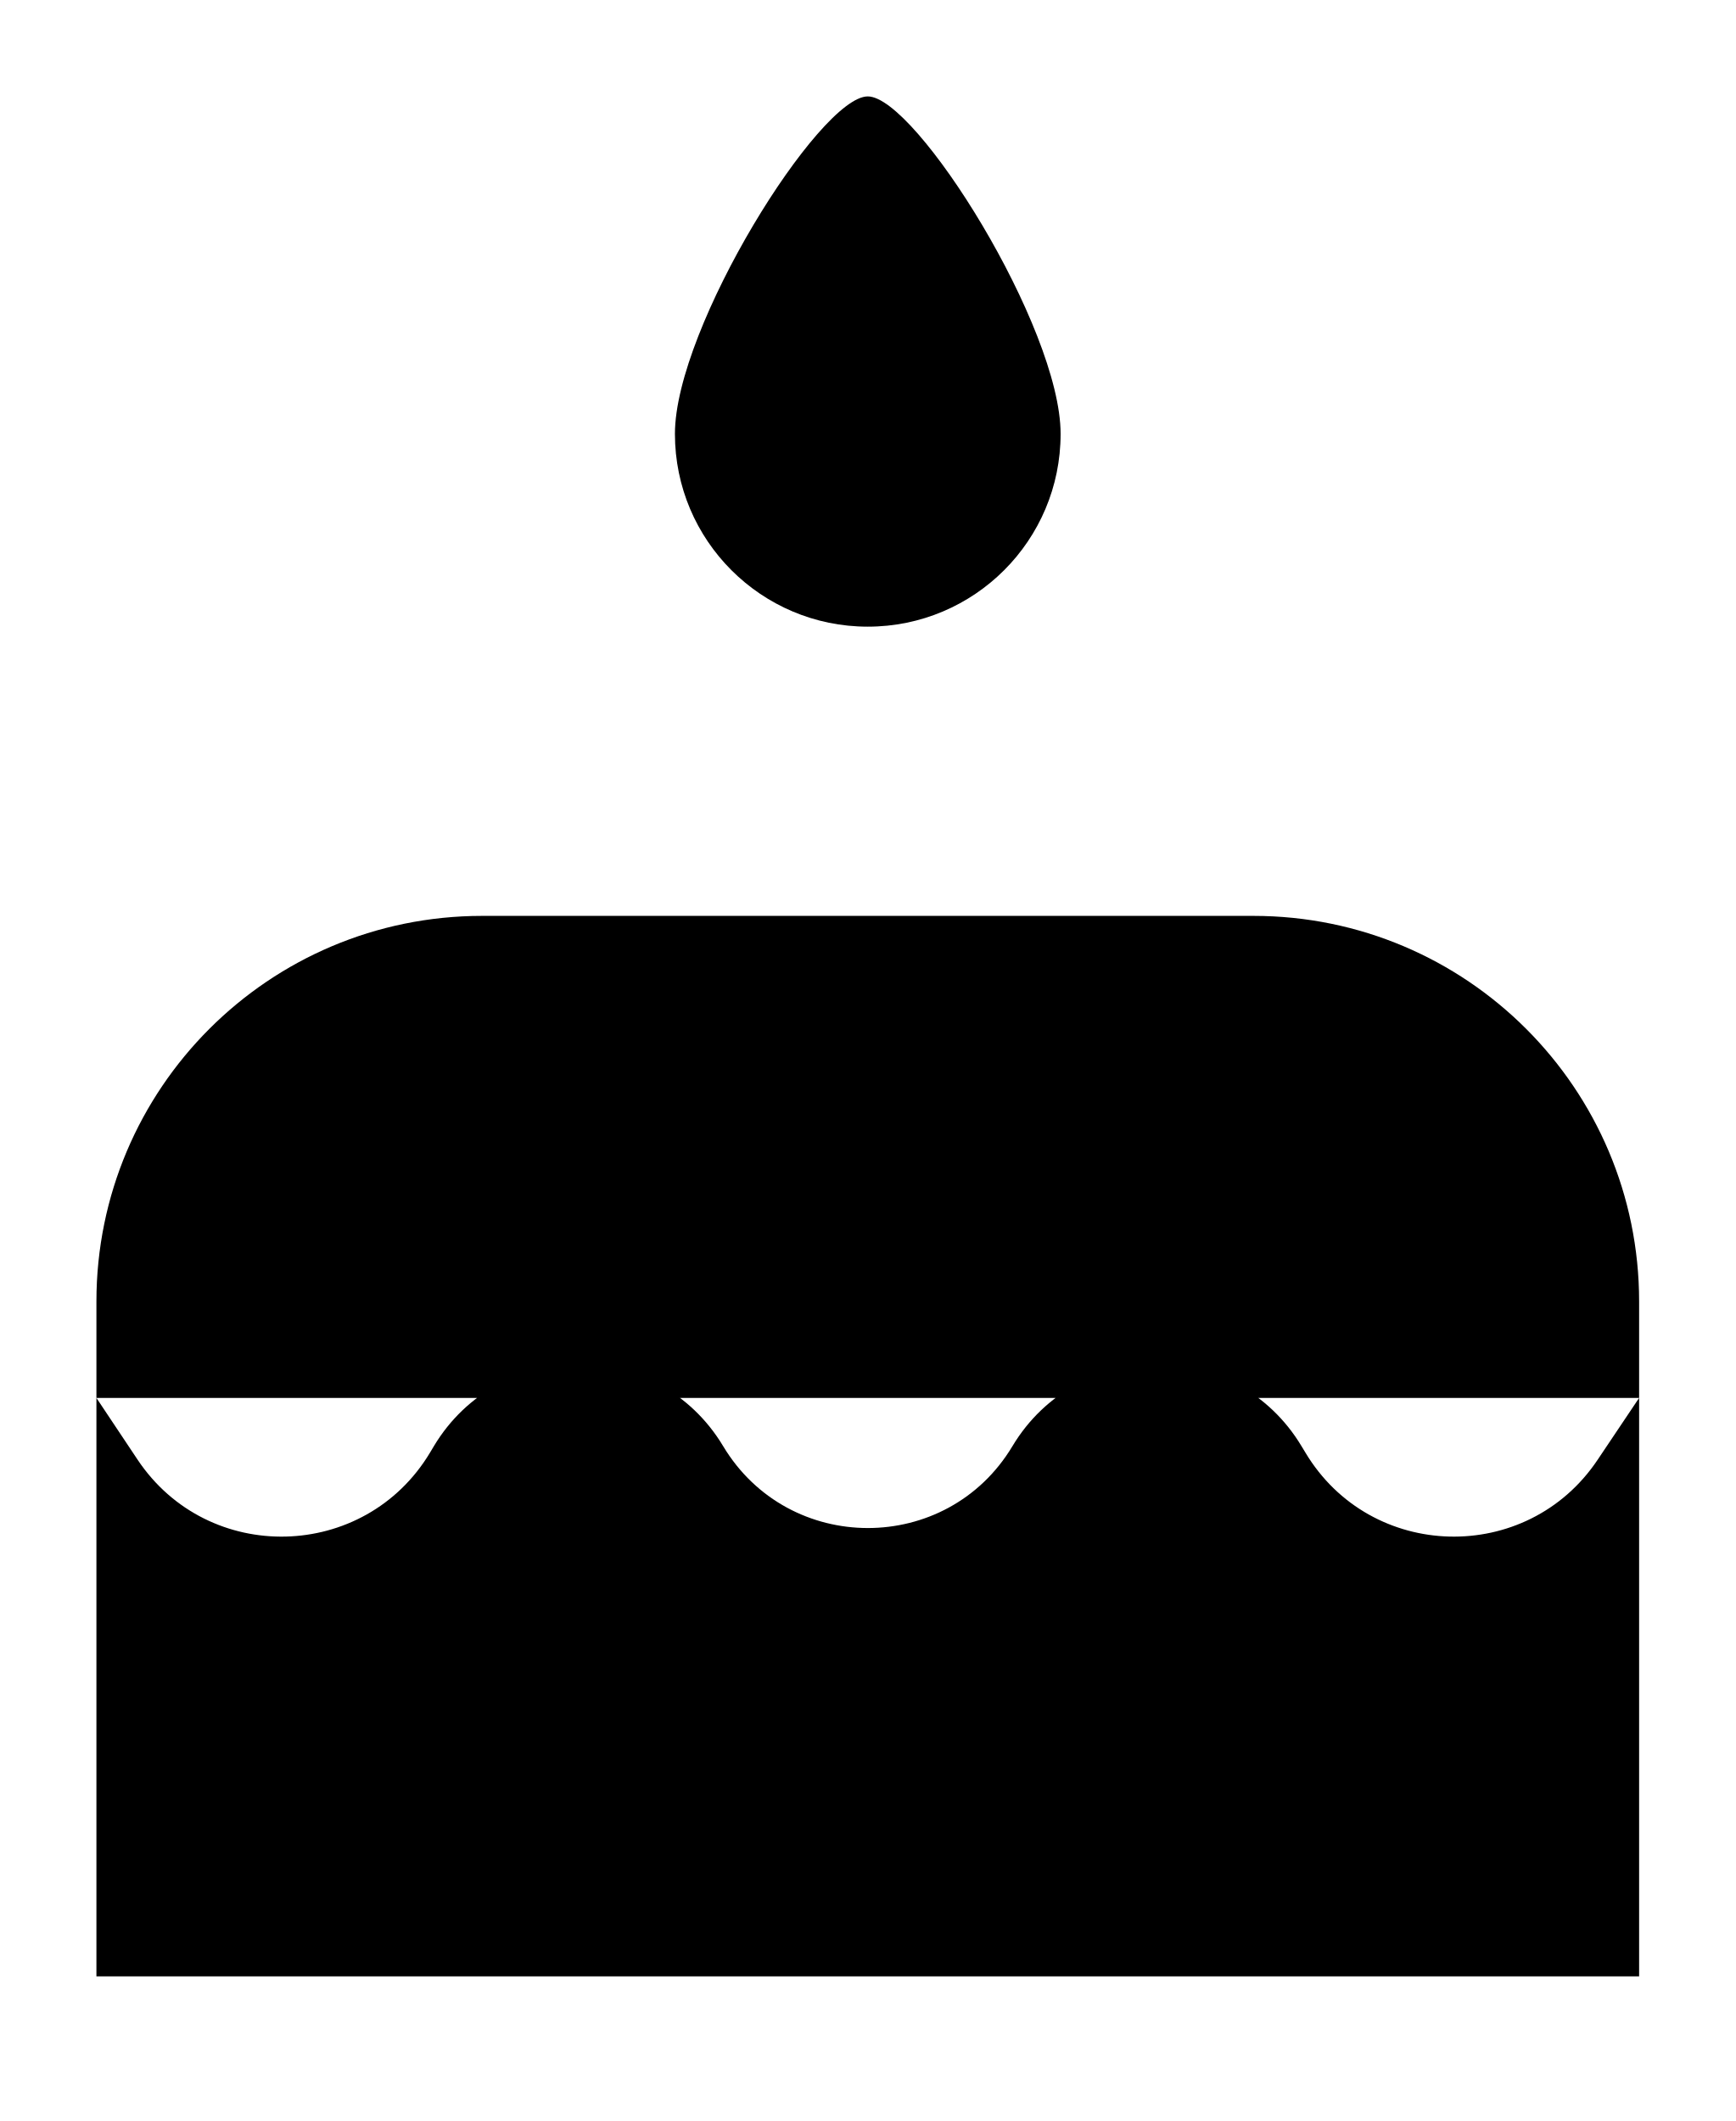
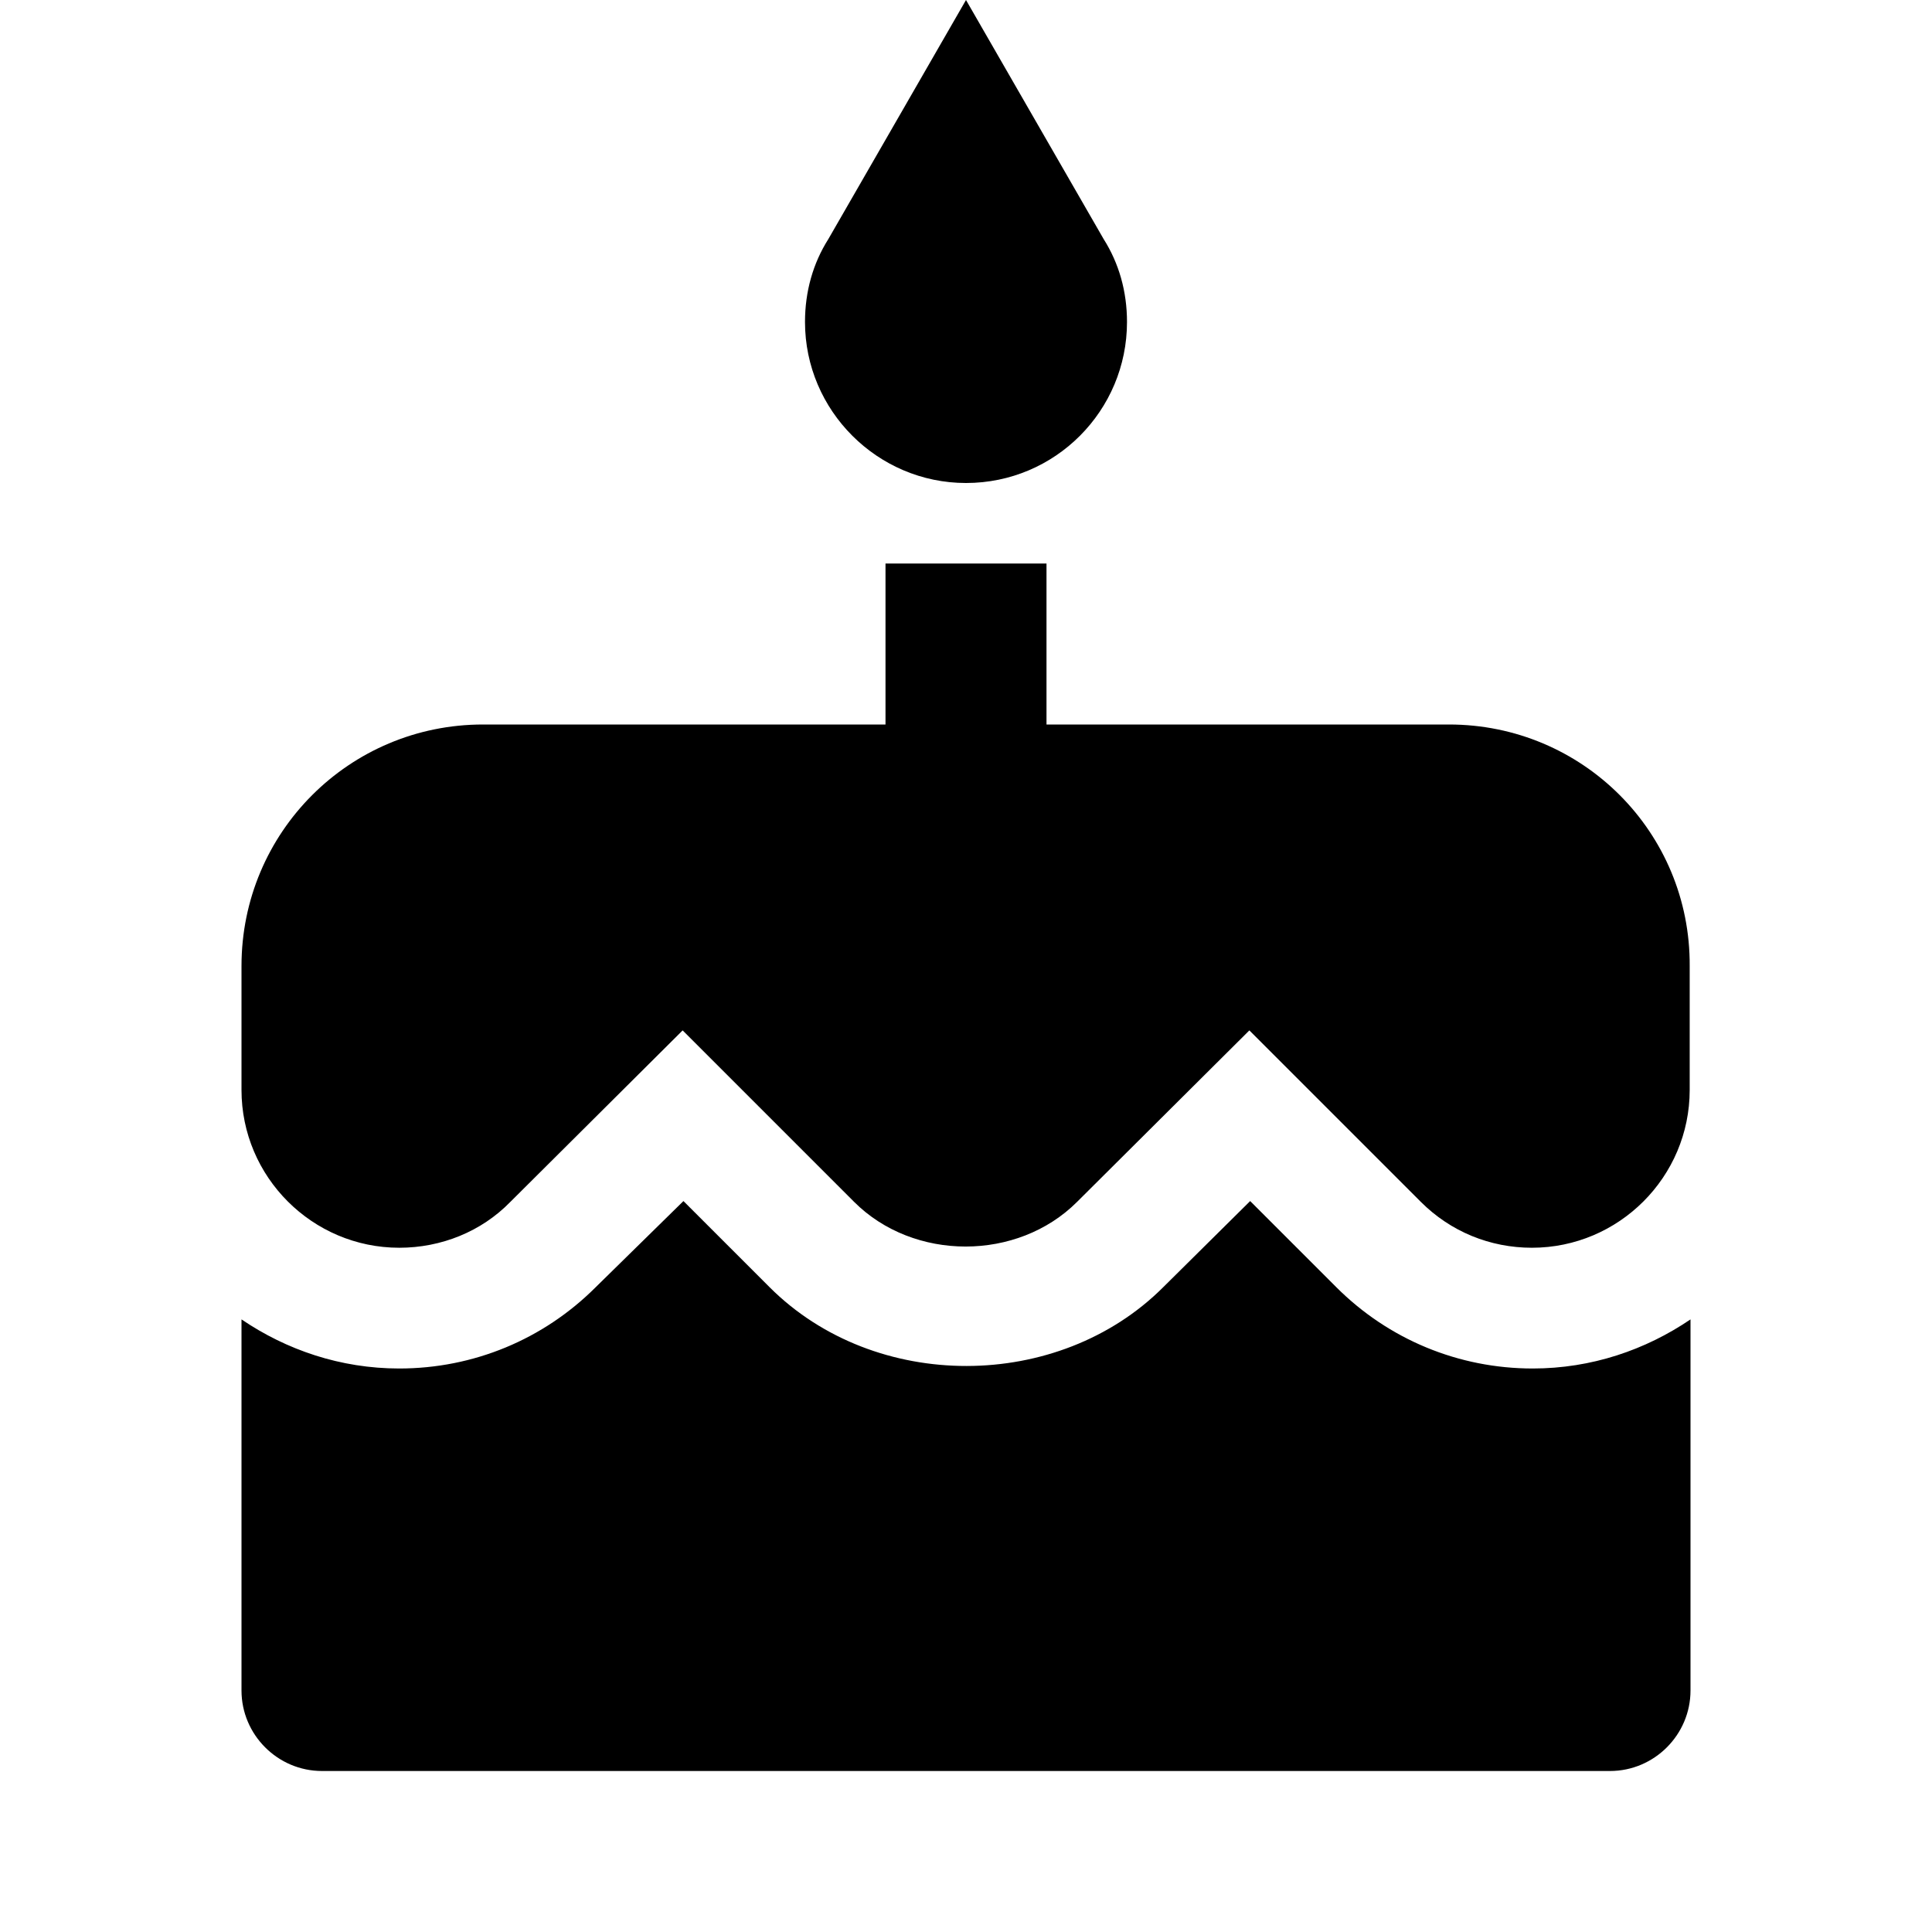
- <svg xmlns="http://www.w3.org/2000/svg" width="18" height="22" viewBox="0 0 18 22">
-   <path d="M9 9.5V6.5M9 6.5C10.105 6.5 11 5.605 11 4.5C11 3.395 9.5 1 9 1C8.5 1 7 3.395 7 4.5C7 5.605 7.896 6.5 9 6.5ZM17 14.5L16.568 15.144C15.835 16.236 14.215 16.195 13.539 15.067L13.499 15.001C12.82 13.869 11.179 13.868 10.5 15.001C9.821 16.133 8.18 16.132 7.5 15C6.821 13.868 5.18 13.868 4.5 15L4.46 15.067C3.782 16.197 2.157 16.236 1.426 15.139L1 14.5M17 20.5V13.5C17 11.291 15.209 9.5 13 9.5H5C2.791 9.5 1 11.291 1 13.5V20.5H17Z" stroke-width="2" stroke-linecap="round" stroke-linejoin="round" />
+ <svg xmlns="http://www.w3.org/2000/svg" fill="#000000" viewBox="0 0 24 24">
+   <g id="SVGRepo_bgCarrier" stroke-width="0" />
+   <g id="SVGRepo_tracerCarrier" stroke-linecap="round" stroke-linejoin="round" />
+   <g id="SVGRepo_iconCarrier">
+     <path d="M12 6c1.11 0 2-.9 2-2 0-.38-.1-.73-.29-1.03L12 0l-1.71 2.97c-.19.3-.29.65-.29 1.03 0 1.1.9 2 2 2zm4.6 9.99l-1.07-1.07-1.08 1.07c-1.3 1.3-3.58 1.31-4.89 0l-1.07-1.07-1.09 1.07C6.75 16.64 5.88 17 4.96 17c-.73 0-1.4-.23-1.96-.61V21c0 .55.45 1 1 1h16c.55 0 1-.45 1-1v-4.61c-.56.38-1.23.61-1.96.61-.92 0-1.79-.36-2.44-1.01zM18 9h-5V7h-2v2H6c-1.66 0-3 1.34-3 3v1.54c0 1.08.88 1.96 1.96 1.96.52 0 1.02-.2 1.38-.57l2.14-2.13 2.13 2.13c.74.74 2.03.74 2.77 0l2.14-2.13 2.13 2.13c.37.37.86.57 1.38.57 1.08 0 1.96-.88 1.96-1.96V12C21 10.34 19.66 9 18 9z" />
+   </g>
</svg>
